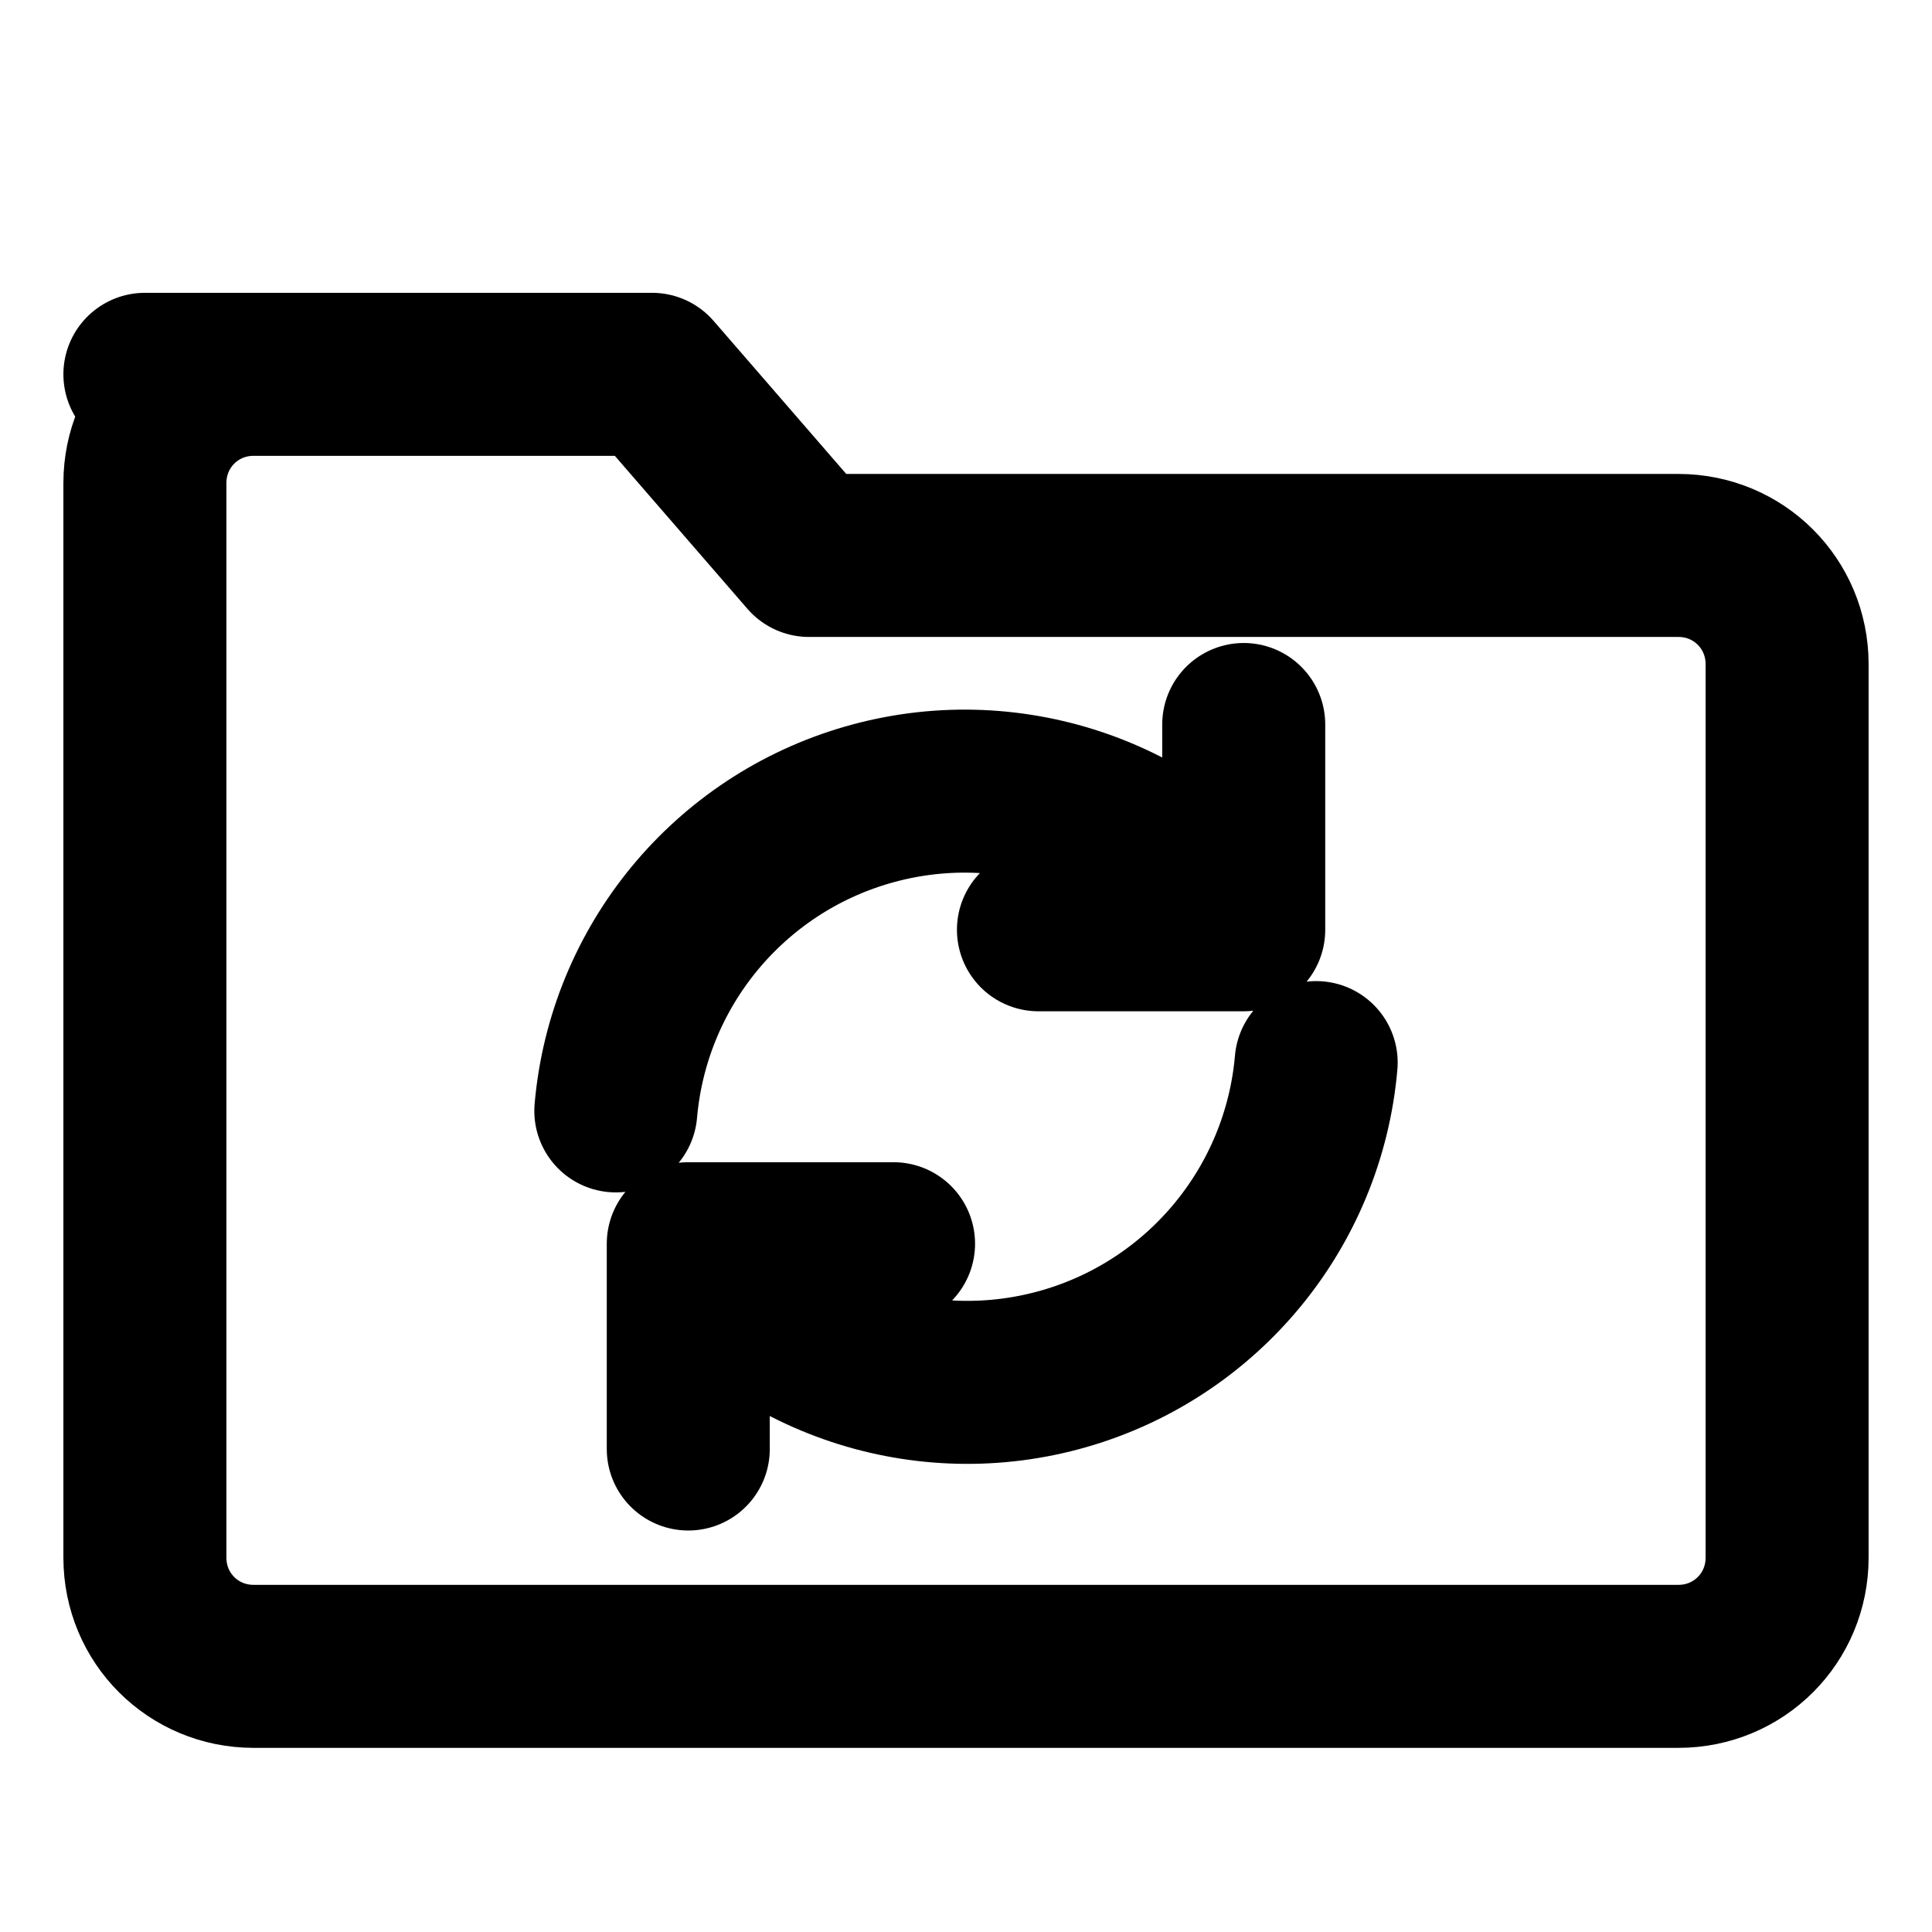
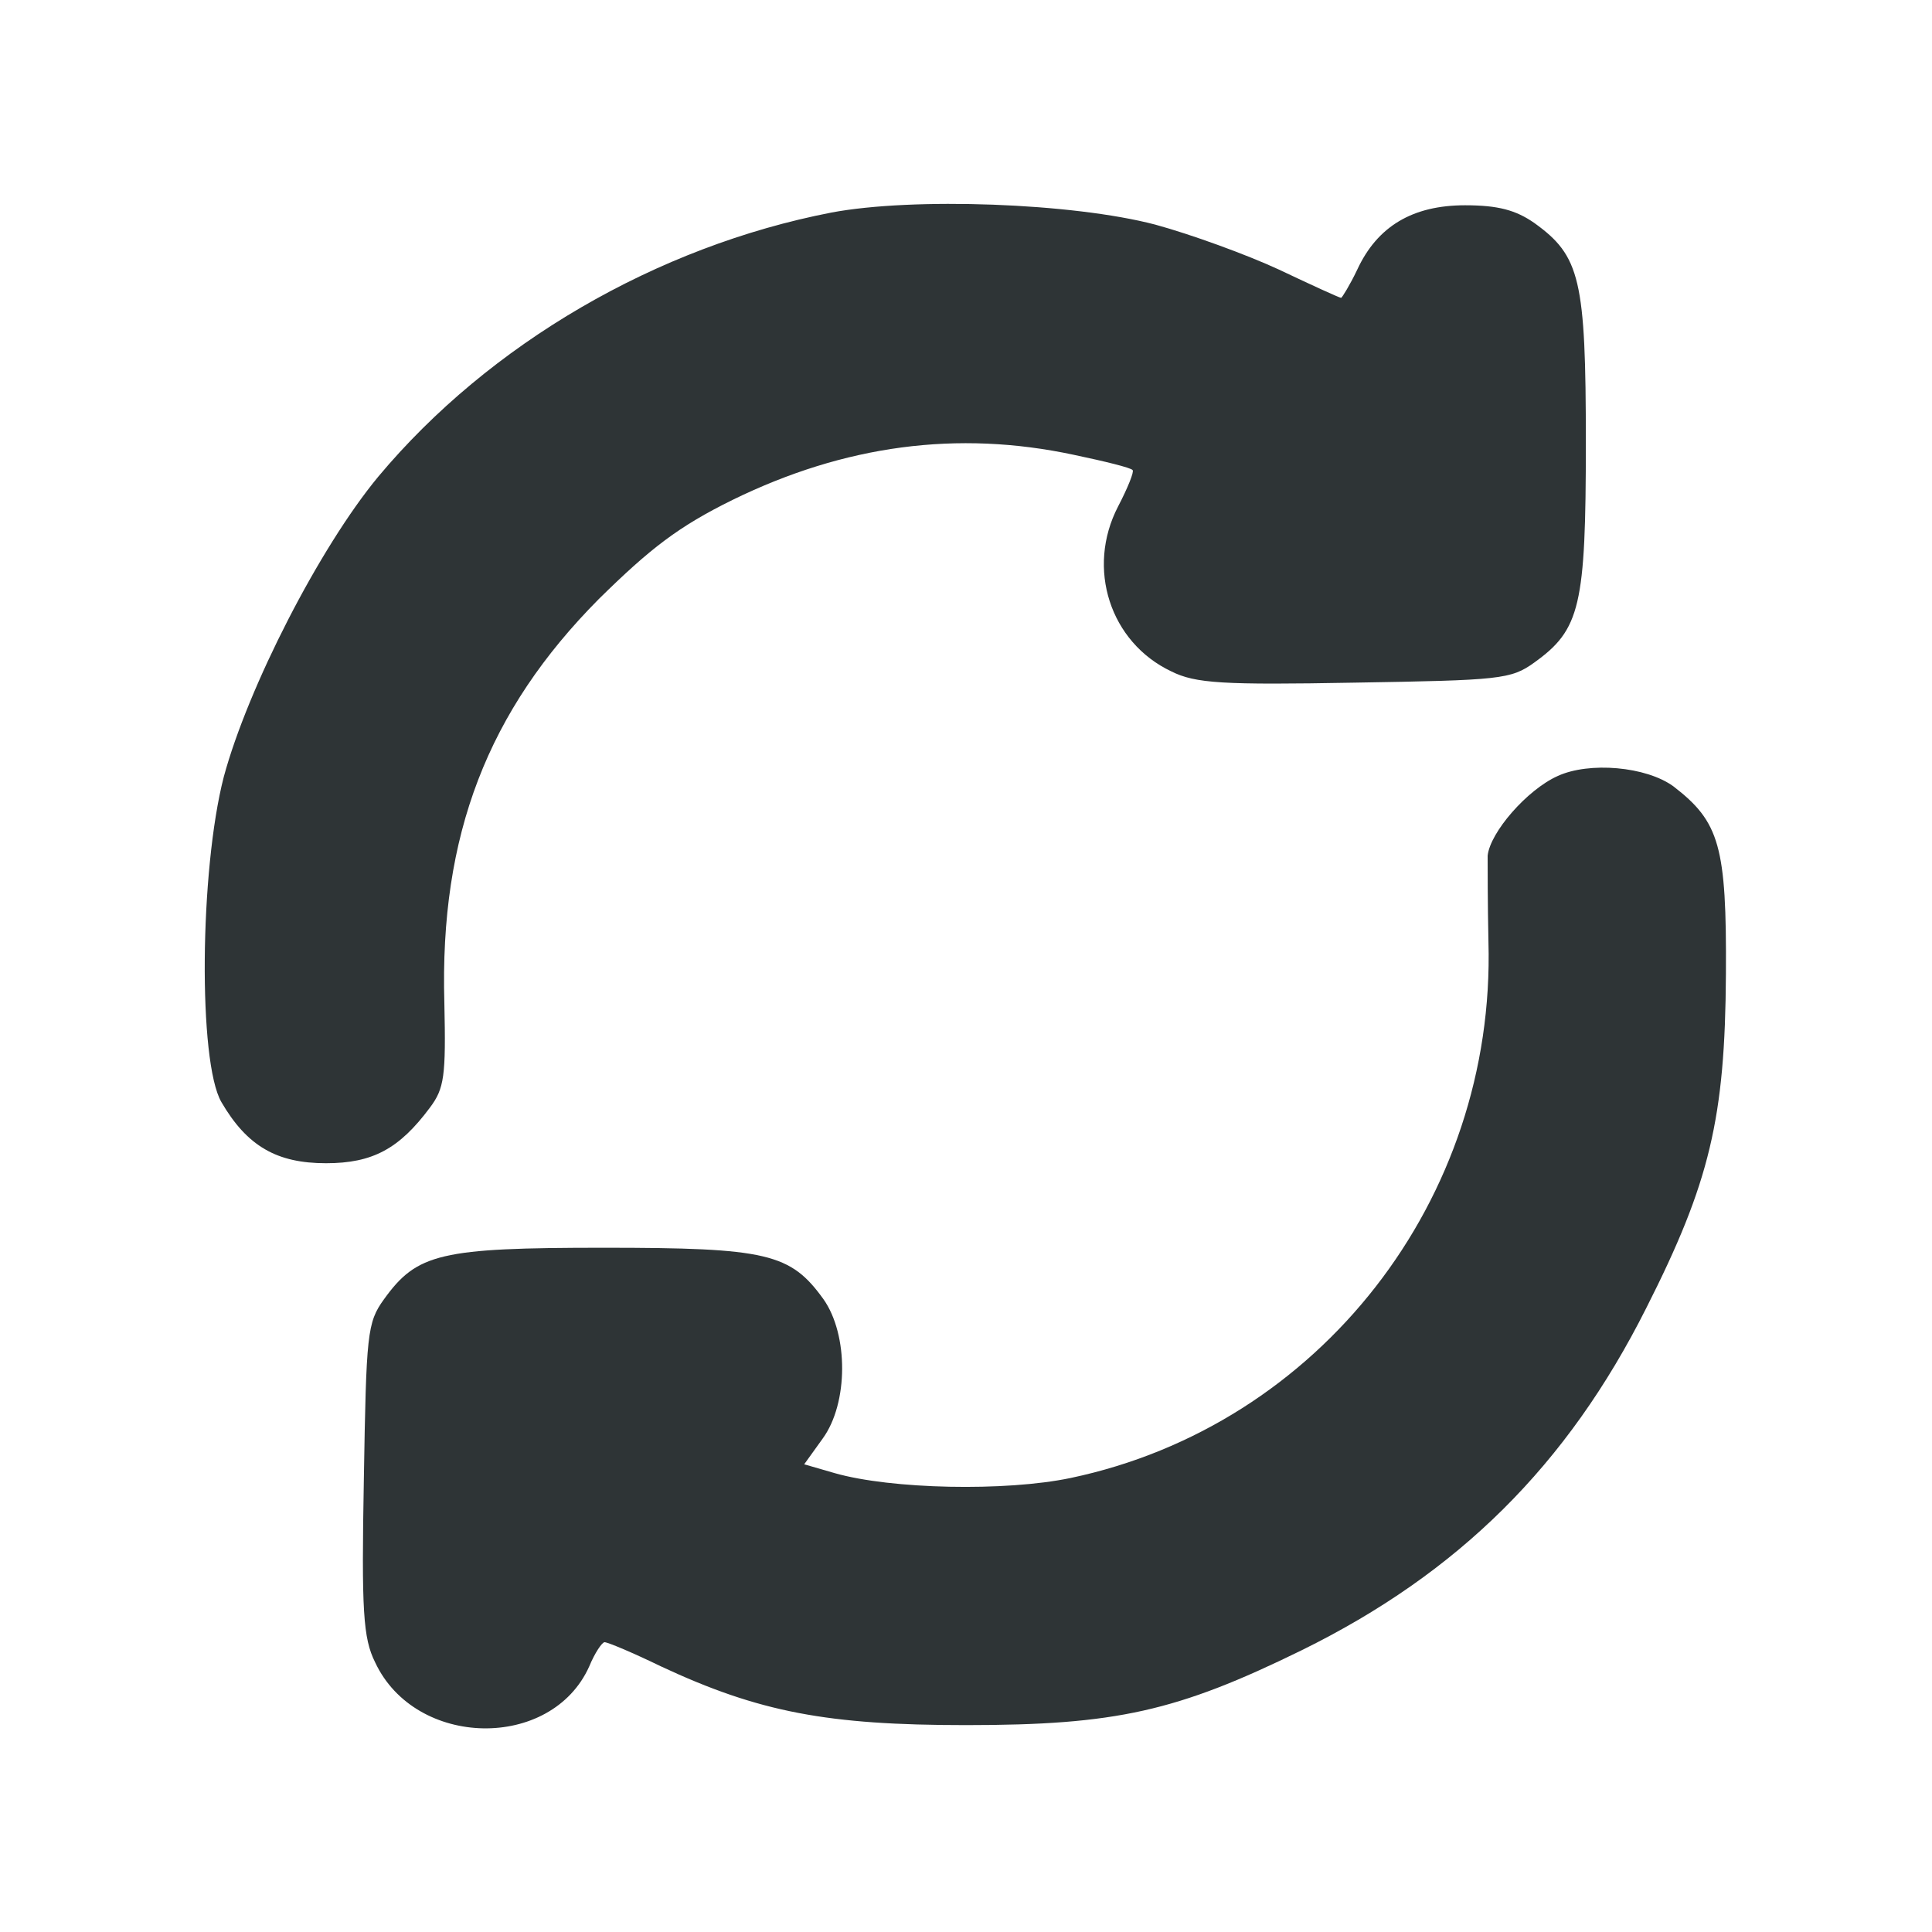
- <svg xmlns="http://www.w3.org/2000/svg" width="16" height="16" viewBox="0 0 16 16">
-   <path fill="none" stroke="currentColor" stroke-width="1.35" stroke-linejoin="round" d="M1.2 3.1h4.2l1.3 1.5h7.2c.5 0 .9.4.9.9v7.4c0 .5-.4.9-.9.9H2.1c-.5 0-.9-.4-.9-.9V4c0-.5.4-.9.9-.9z" />
-   <path fill="none" stroke="currentColor" stroke-width="1.35" stroke-linecap="round" stroke-linejoin="round" d="M5.1 9.2a2.9 2.9 0 0 1 5.2-1.5m0 0V6m0 1.7H8.6m2.3 1.1a2.9 2.9 0 0 1-5.2 1.5m0 0V12m0-1.7h1.7" />
+ <svg xmlns="http://www.w3.org/2000/svg" width="16" height="16" viewBox="0 0 24 24">
+   <g transform="translate(0 24) scale(0.01 -0.01)">
+     <path fill="#2e3436" d="M1033 2136 c-217 -42 -425 -163 -563 -328 -73 -88 -162 -262 -192 -373 -30 -116 -32 -354 -3 -404 32 -55 69 -76 130 -76 58 0 91 18 129 69 18 24 20 39 18 130 -6 209 54 363 192 502 64 63 99 90 166 123 139 68 279 87 424 56 38 -8 71 -16 73 -19 2 -2 -6 -22 -18 -45 -40 -77 -10 -169 66 -205 30 -15 64 -17 228 -14 180 3 194 4 223 25 57 41 64 70 64 273 0 203 -7 232 -64 273 -23 16 -45 22 -86 22 -65 0 -109 -26 -134 -80 -9 -19 -19 -35 -20 -35 -2 0 -37 16 -77 35 -41 19 -110 44 -154 56 -103 27 -301 34 -402 15z" />
+     <path fill="#2e3436" d="M1935 1436 c-38 -17 -84 -70 -87 -99 0 -12 0 -60 1 -107 9 -320 -210 -601 -519 -666 -81 -17 -223 -14 -293 6 l-38 11 23 32 c32 44 32 129 1 173 -41 57 -70 64 -273 64 -203 0 -232 -7 -273 -64 -21 -29 -22 -43 -25 -223 -3 -164 -1 -198 14 -228 50 -107 219 -110 266 -5 7 17 16 30 19 30 4 0 35 -13 70 -30 122 -57 207 -73 379 -73 186 0 262 17 417 93 195 96 330 230 428 425 79 156 98 236 99 415 1 159 -8 189 -65 233 -34 25 -105 31 -144 13z" />
+   </g>
</svg>
